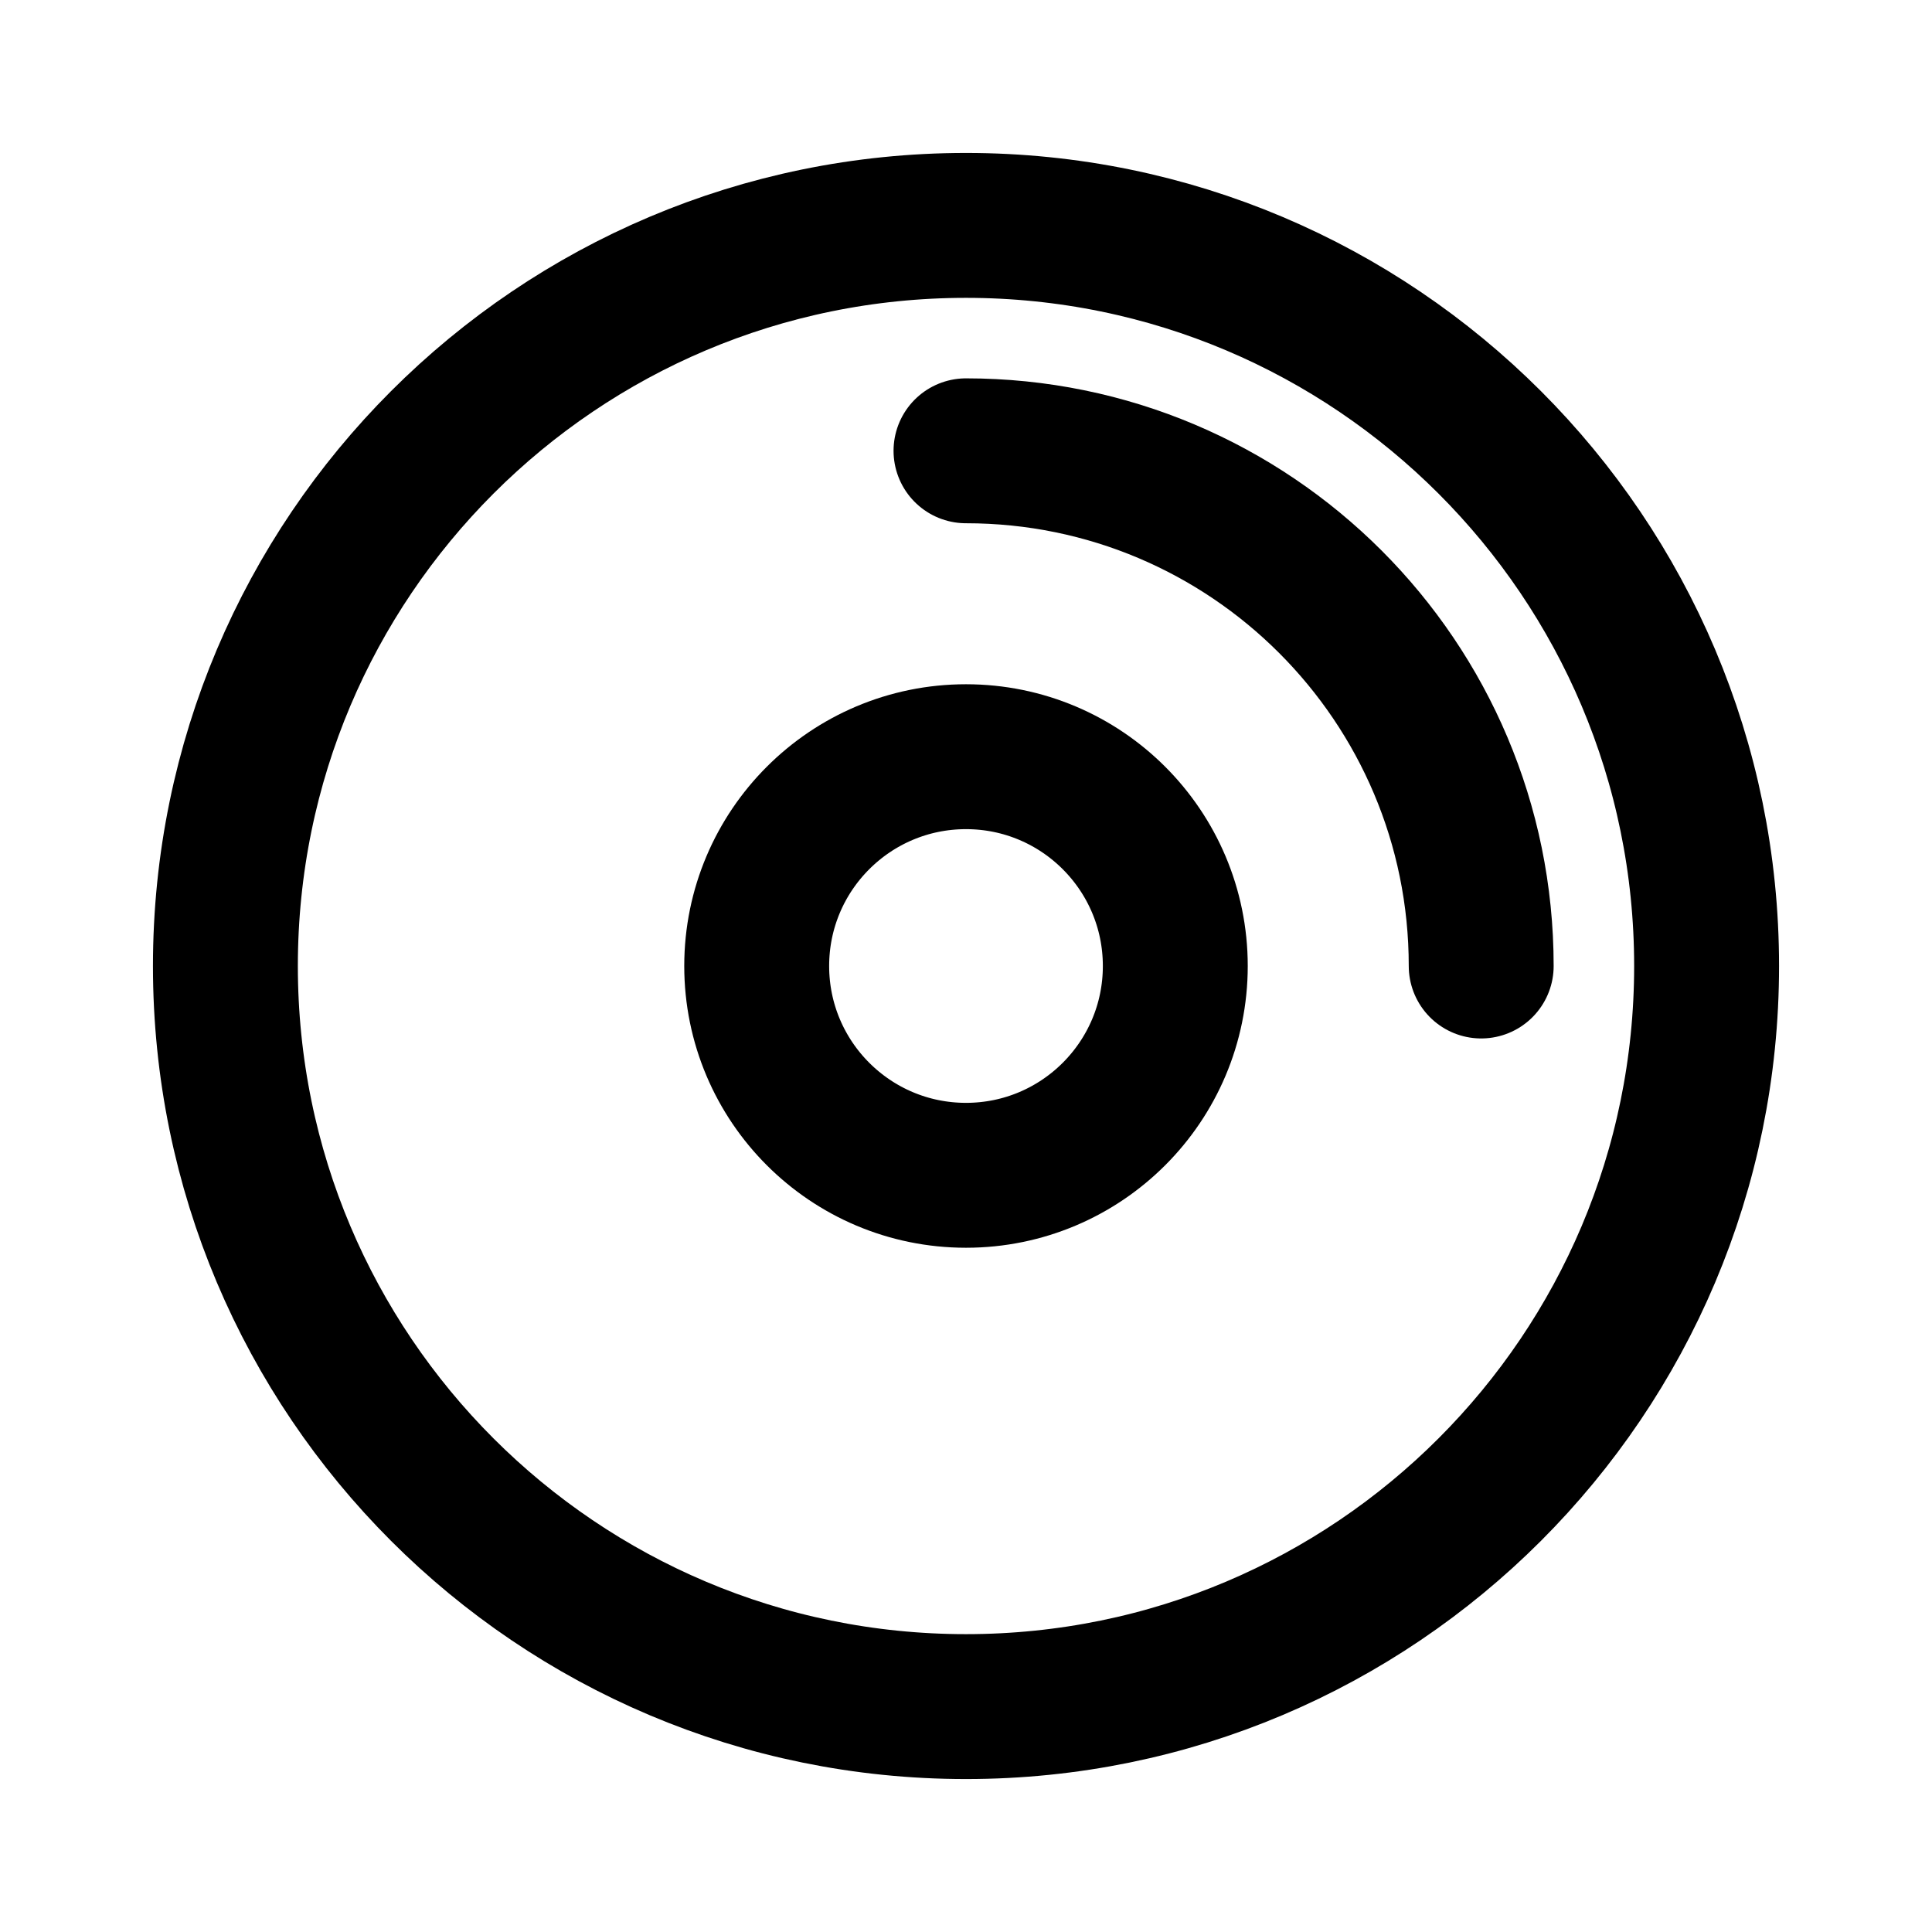
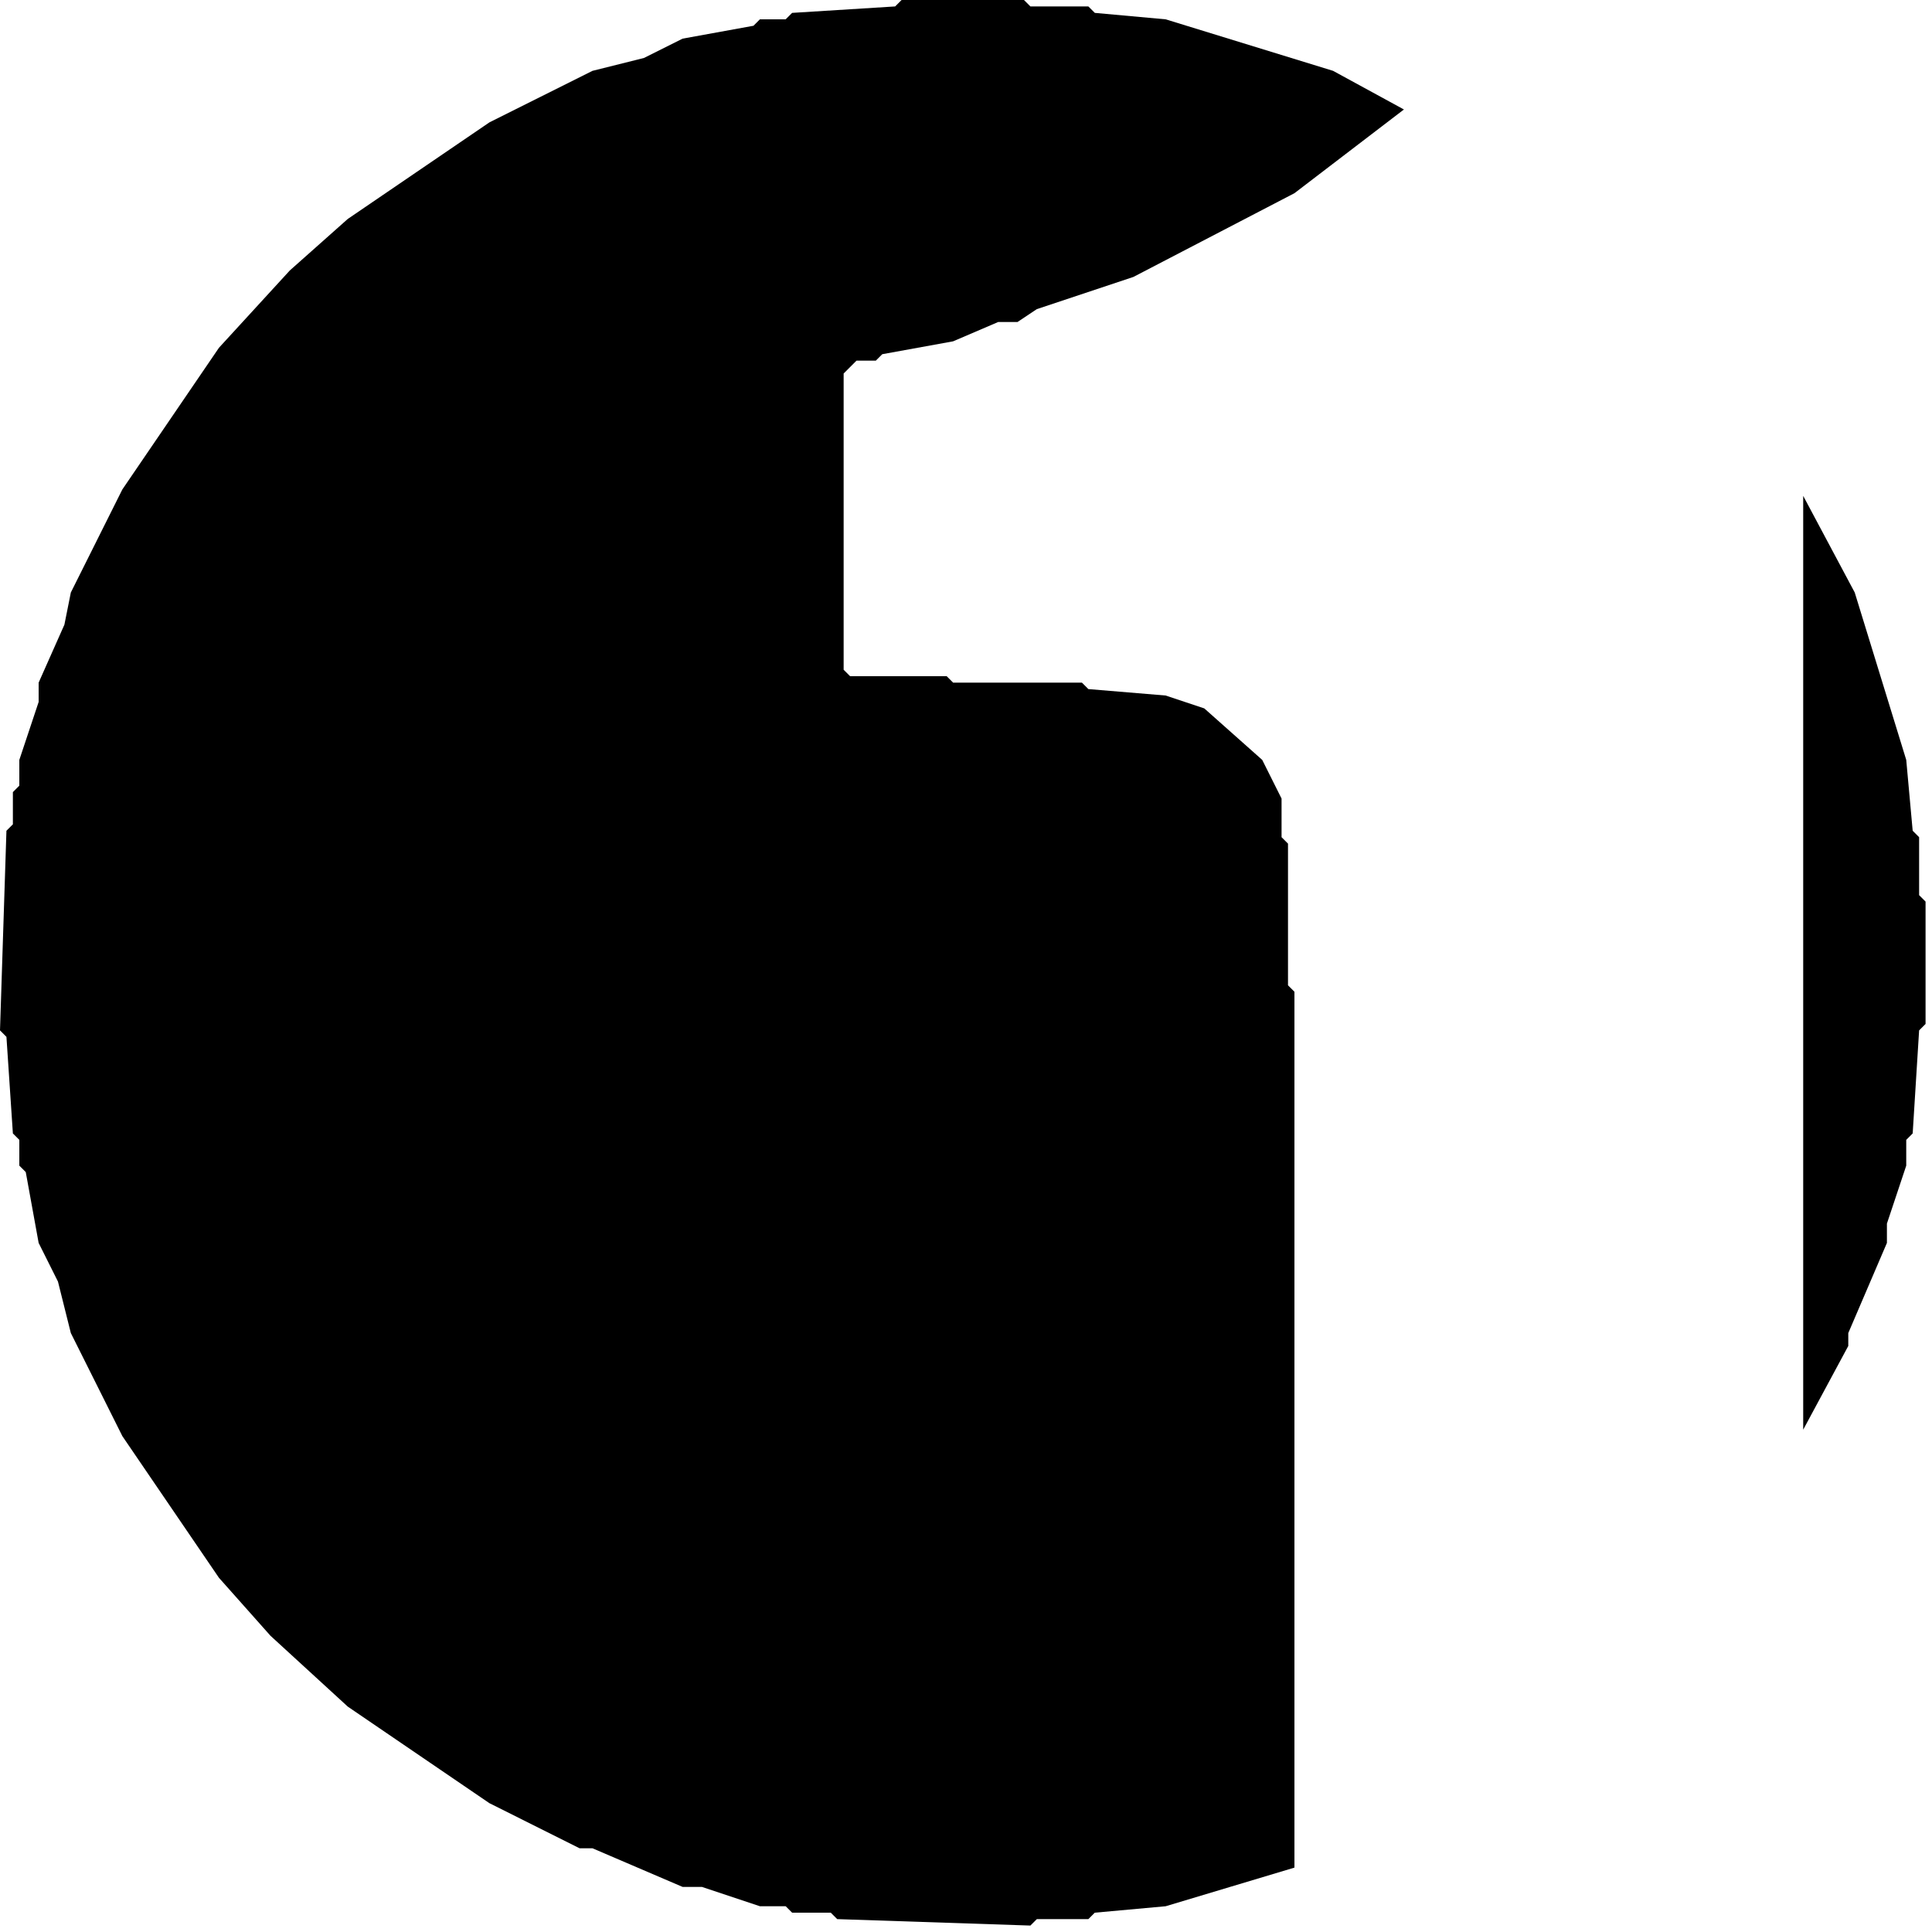
- <svg xmlns="http://www.w3.org/2000/svg" viewBox="0 0 24 24" fill="none" stroke="currentColor" stroke-width="1.8">
-   <circle cx="12" cy="12" r="9.2" />
-   <circle cx="12" cy="12" r="2.6" />
-   <path d="M12 5.6a6.4 6.4 0 0 1 6.4 6.4" stroke-linecap="round" />
+ <svg xmlns="http://www.w3.org/2000/svg" viewBox="0 0 24 24">
+   <path fill="currentColor" d="M22.4 6.16L22.4 17.76L22.96 16.72L22.96 16.56L23.44 15.44L23.44 15.2L23.68 14.48L23.68 14.16L23.76 14.08L23.84 12.8L23.92 12.72L23.92 11.2L23.84 11.12L23.84 10.4L23.76 10.32L23.68 9.44L23.04 7.36ZM11.2 0L11.12 0.08L9.84 0.16L9.76 0.24L9.44 0.24L9.36 0.32L8.48 0.48L8 0.72L7.36 0.88L6.08 1.52L4.32 2.72L3.6 3.36L2.72 4.32L1.52 6.08L0.88 7.36L0.8 7.76L0.48 8.48L0.48 8.72L0.24 9.44L0.24 9.76L0.16 9.84L0.16 10.24L0.08 10.32L0 12.8L0.08 12.88L0.16 14.08L0.24 14.16L0.24 14.48L0.32 14.56L0.48 15.44L0.72 15.92L0.88 16.56L1.52 17.84L2.72 19.6L3.36 20.32L4.32 21.2L6.08 22.4L7.2 22.96L7.36 22.96L8.48 23.44L8.72 23.44L9.44 23.68L9.76 23.68L9.84 23.76L10.32 23.76L10.4 23.84L12.8 23.92L12.88 23.84L13.52 23.84L13.6 23.76L14.48 23.68L16.08 23.2L16.08 12.32L16 12.24L16 10.48L15.92 10.4L15.92 9.92L15.68 9.44L14.96 8.8L14.48 8.64L13.52 8.56L13.44 8.48L11.84 8.48L11.76 8.4L10.56 8.4L10.48 8.32L10.48 4.64L10.64 4.48L10.88 4.48L10.96 4.4L11.84 4.24L12.4 4L12.64 4L12.88 3.84L14.08 3.44L16.08 2.4L17.44 1.36L16.56 0.88L14.48 0.24L13.6 0.16L13.52 0.08L12.8 0.08L12.72 0Z" />
</svg>
